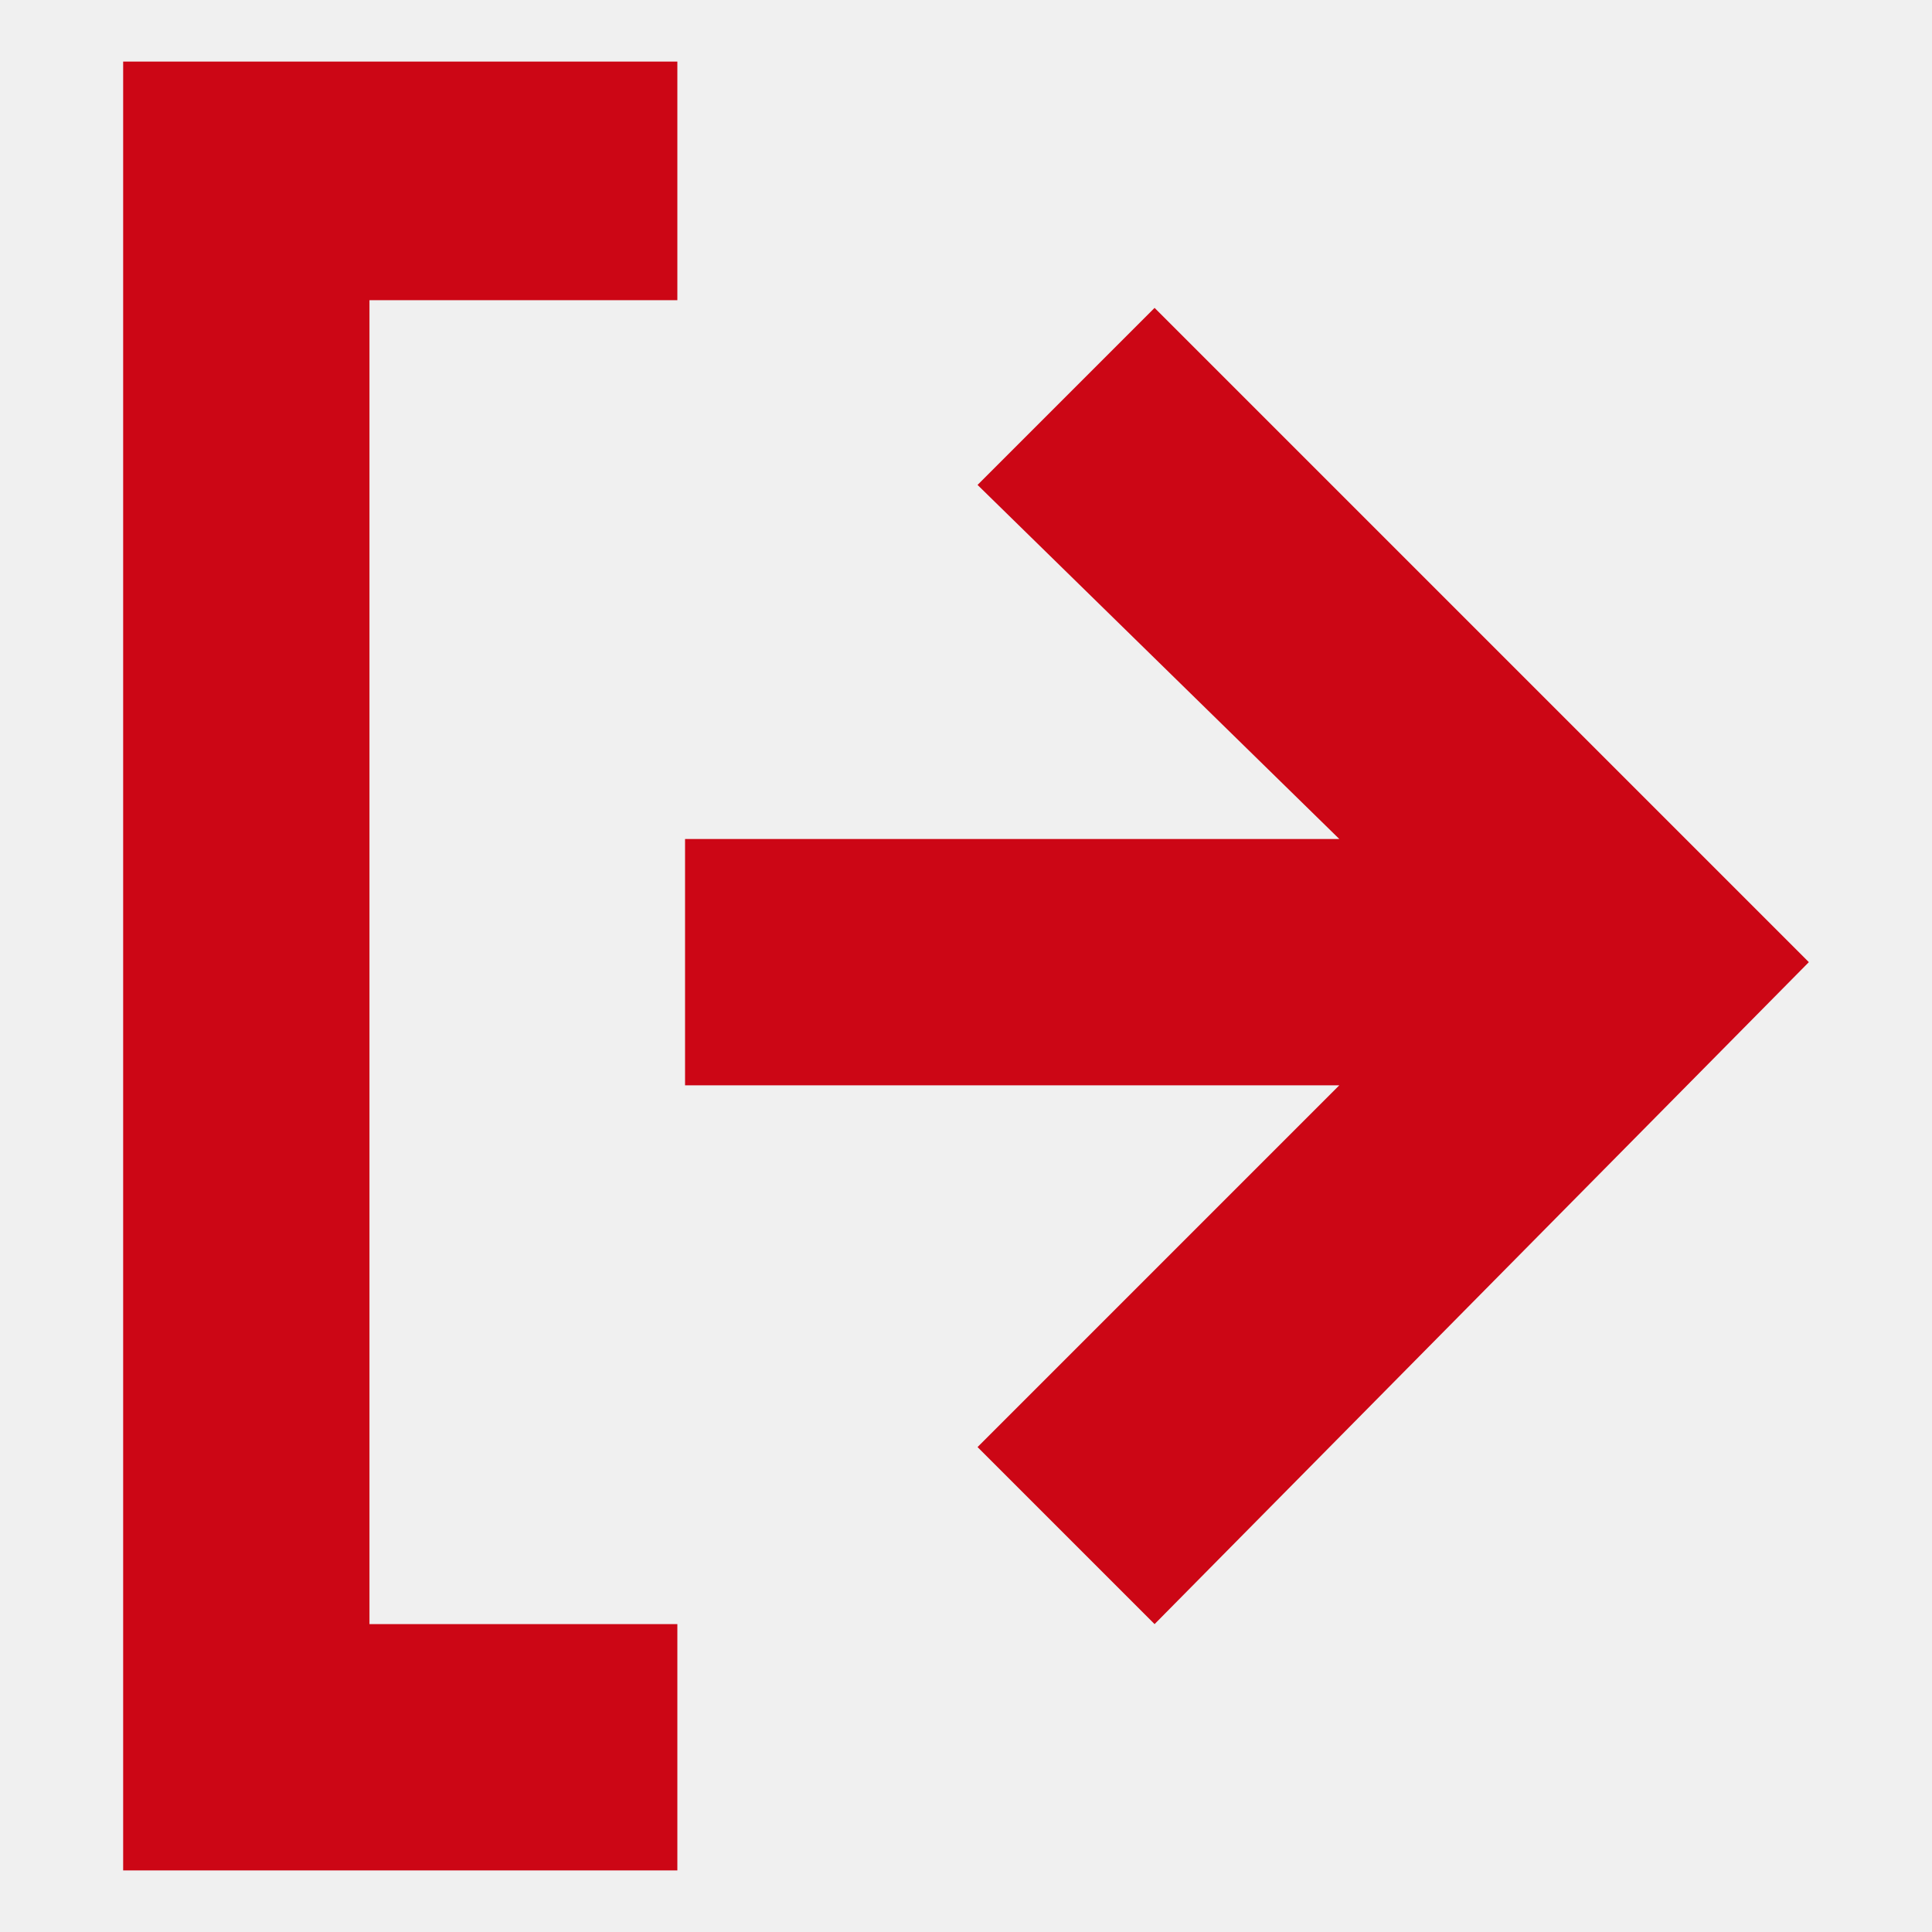
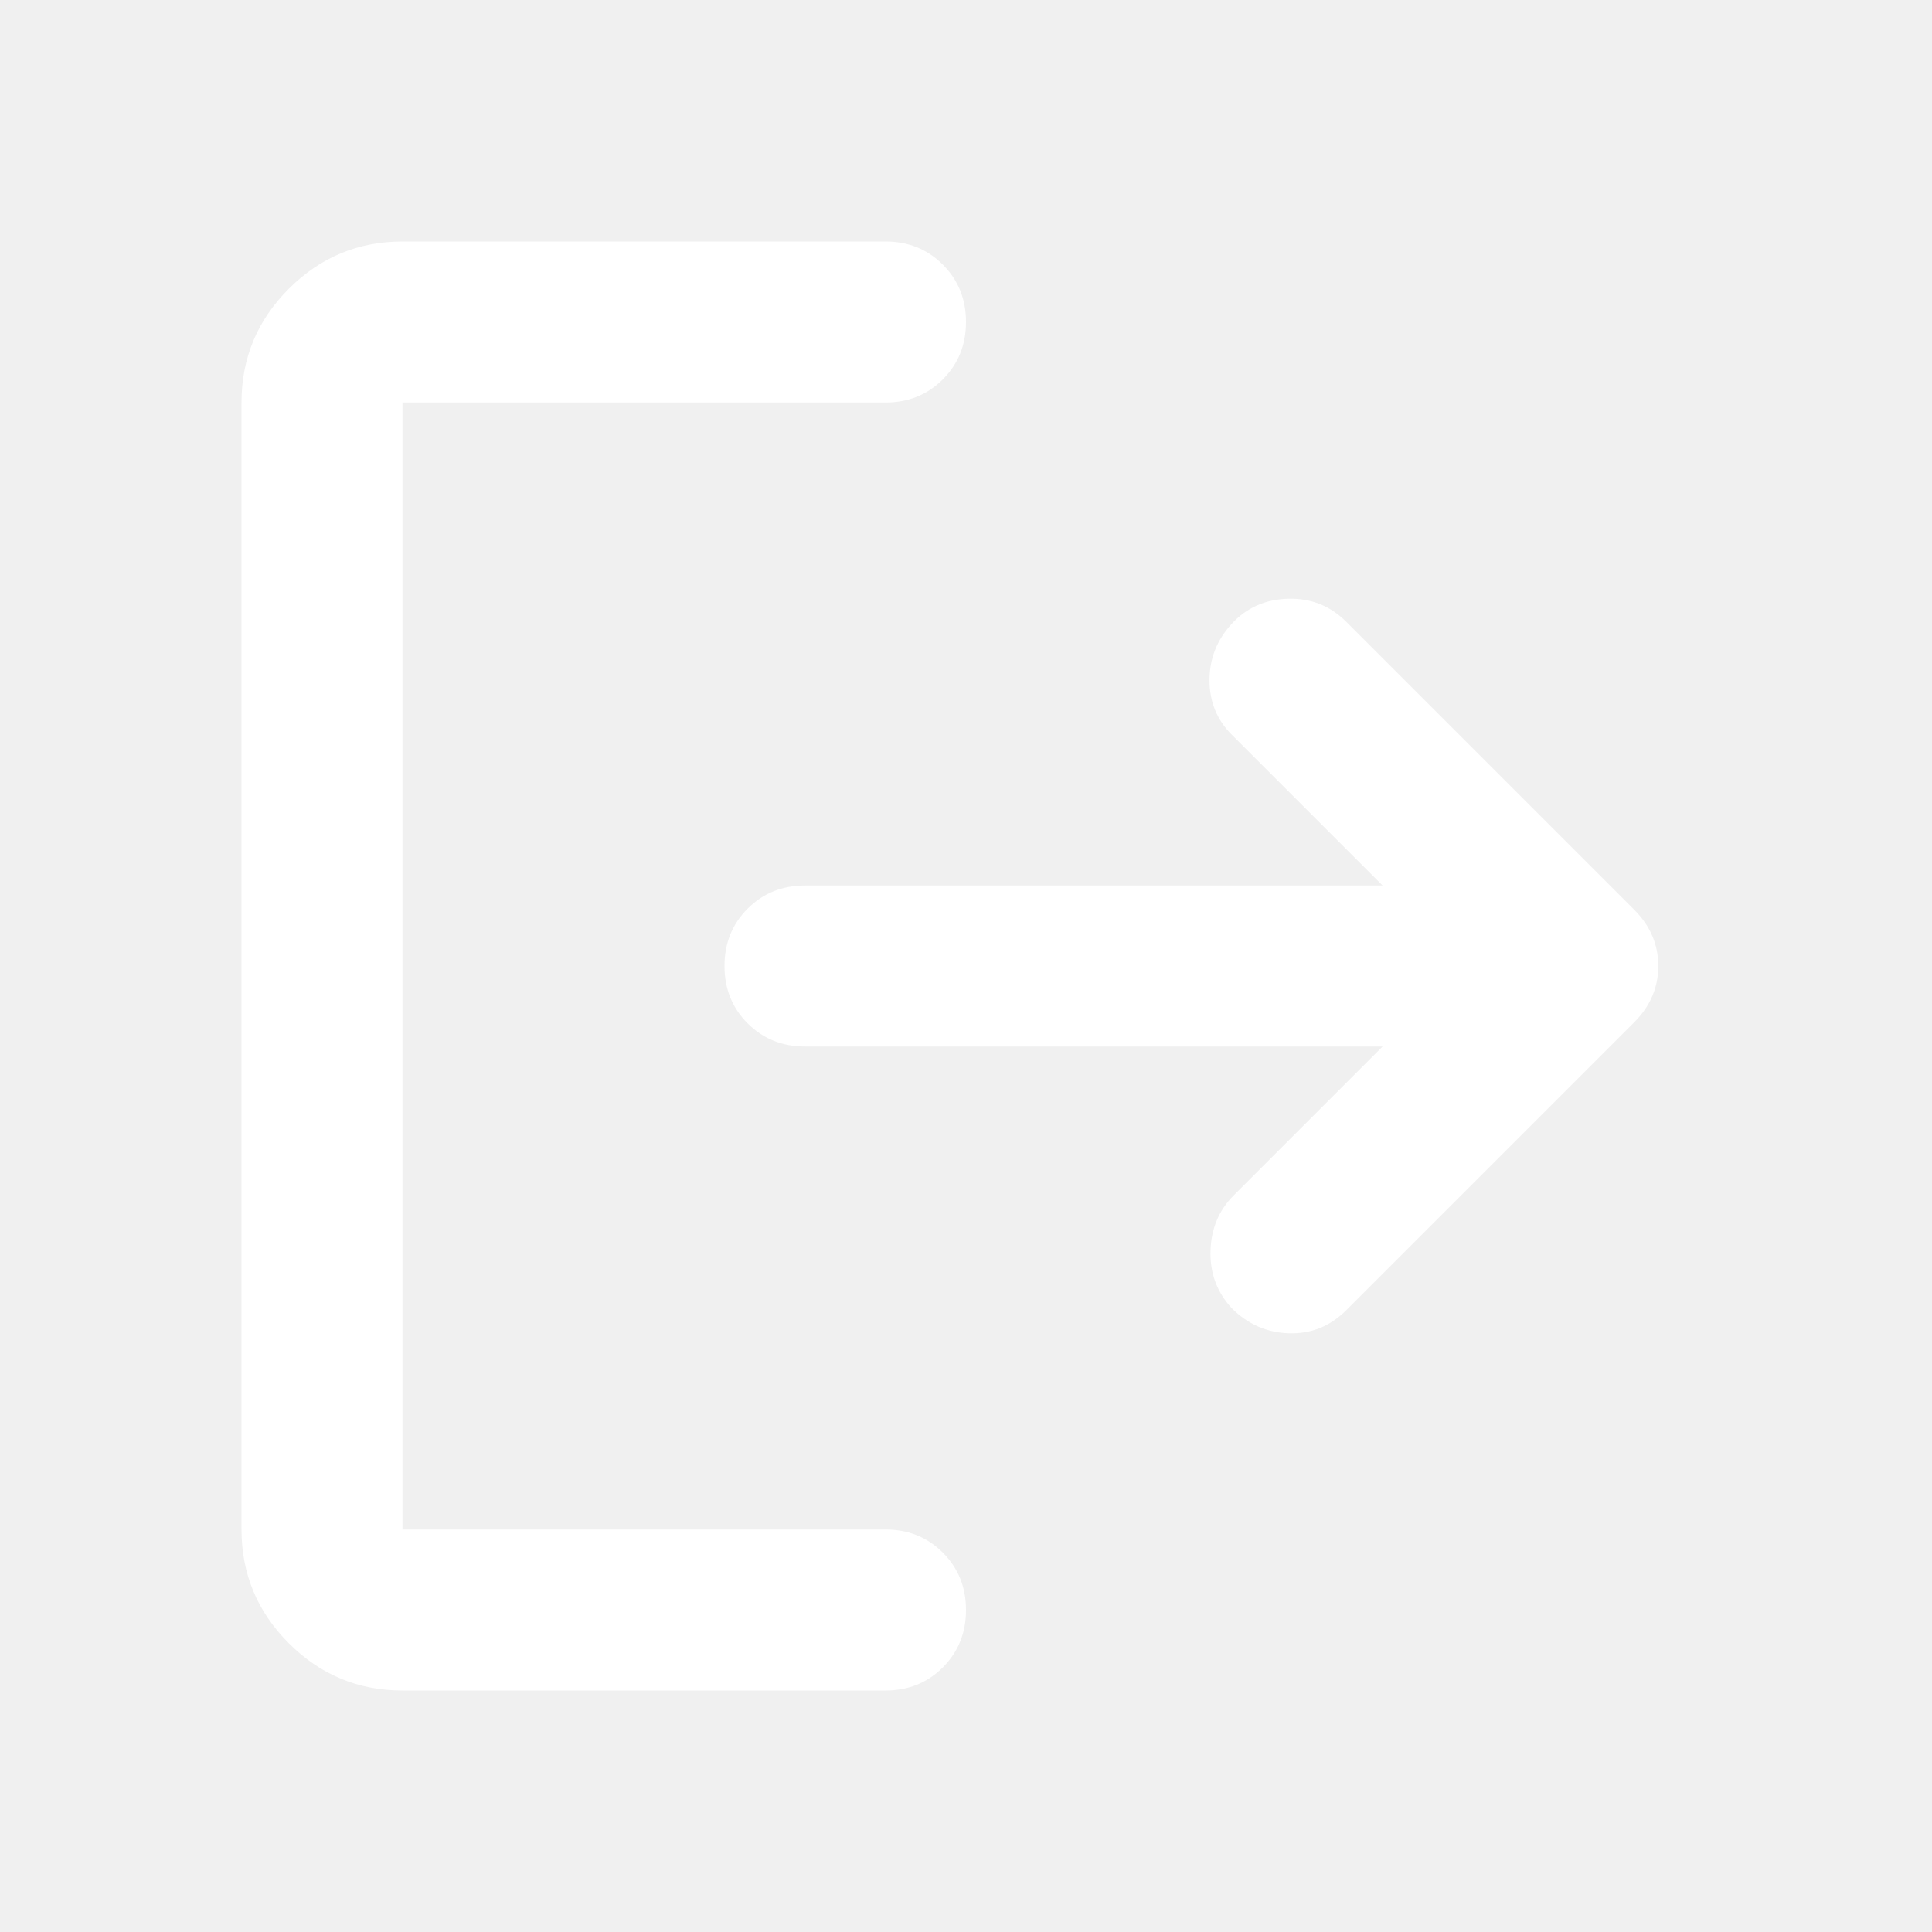
- <svg xmlns="http://www.w3.org/2000/svg" version="1.1" id="Layer_1" x="0px" y="0px" viewBox="0 0 25.1 25.1" style="enable-background:new 0 0 25.1 25.1;" xml:space="preserve">
-   <style type="text/css">
- 	.st0{fill-rule:evenodd;clip-rule:evenodd;fill:#CC0615;}
- </style>
-   <polygon class="st0" points="8.9,14.1 17.4,14.1 12.7,18.8 15,21.1 23.5,12.5 15,4 12.7,6.3 17.4,10.9 8.9,10.9 8.9,14.1 " />
-   <polygon class="st0" points="8.8,24.3 8.8,21.1 4.8,21.1 4.8,3.9 8.8,3.9 8.8,0.8 1.6,0.8 1.6,24.3 8.8,24.3 " />
+ <svg xmlns="http://www.w3.org/2000/svg" height="24px" viewBox="0 -960 960 960" width="24px" fill="#FFFFFF">
+   <path d="M200-120q-33 0-56.5-23.5T120-200v-560q0-33 23.5-56.5T200-840h240q17 0 28.5 11.5T480-800q0 17-11.5 28.5T440-760H200v560h240q17 0 28.5 11.5T480-160q0 17-11.5 28.5T440-120H200Zm487-320H400q-17 0-28.5-11.5T360-480q0-17 11.5-28.5T400-520h287l-75-75q-11-11-11-27t11-28q11-12 28-12.5t29 11.5l143 143q12 12 12 28t-12 28L669-309q-12 12-28.5 11.5T612-310q-11-12-10.5-28.5T613-366l74-74Z" />
</svg>
